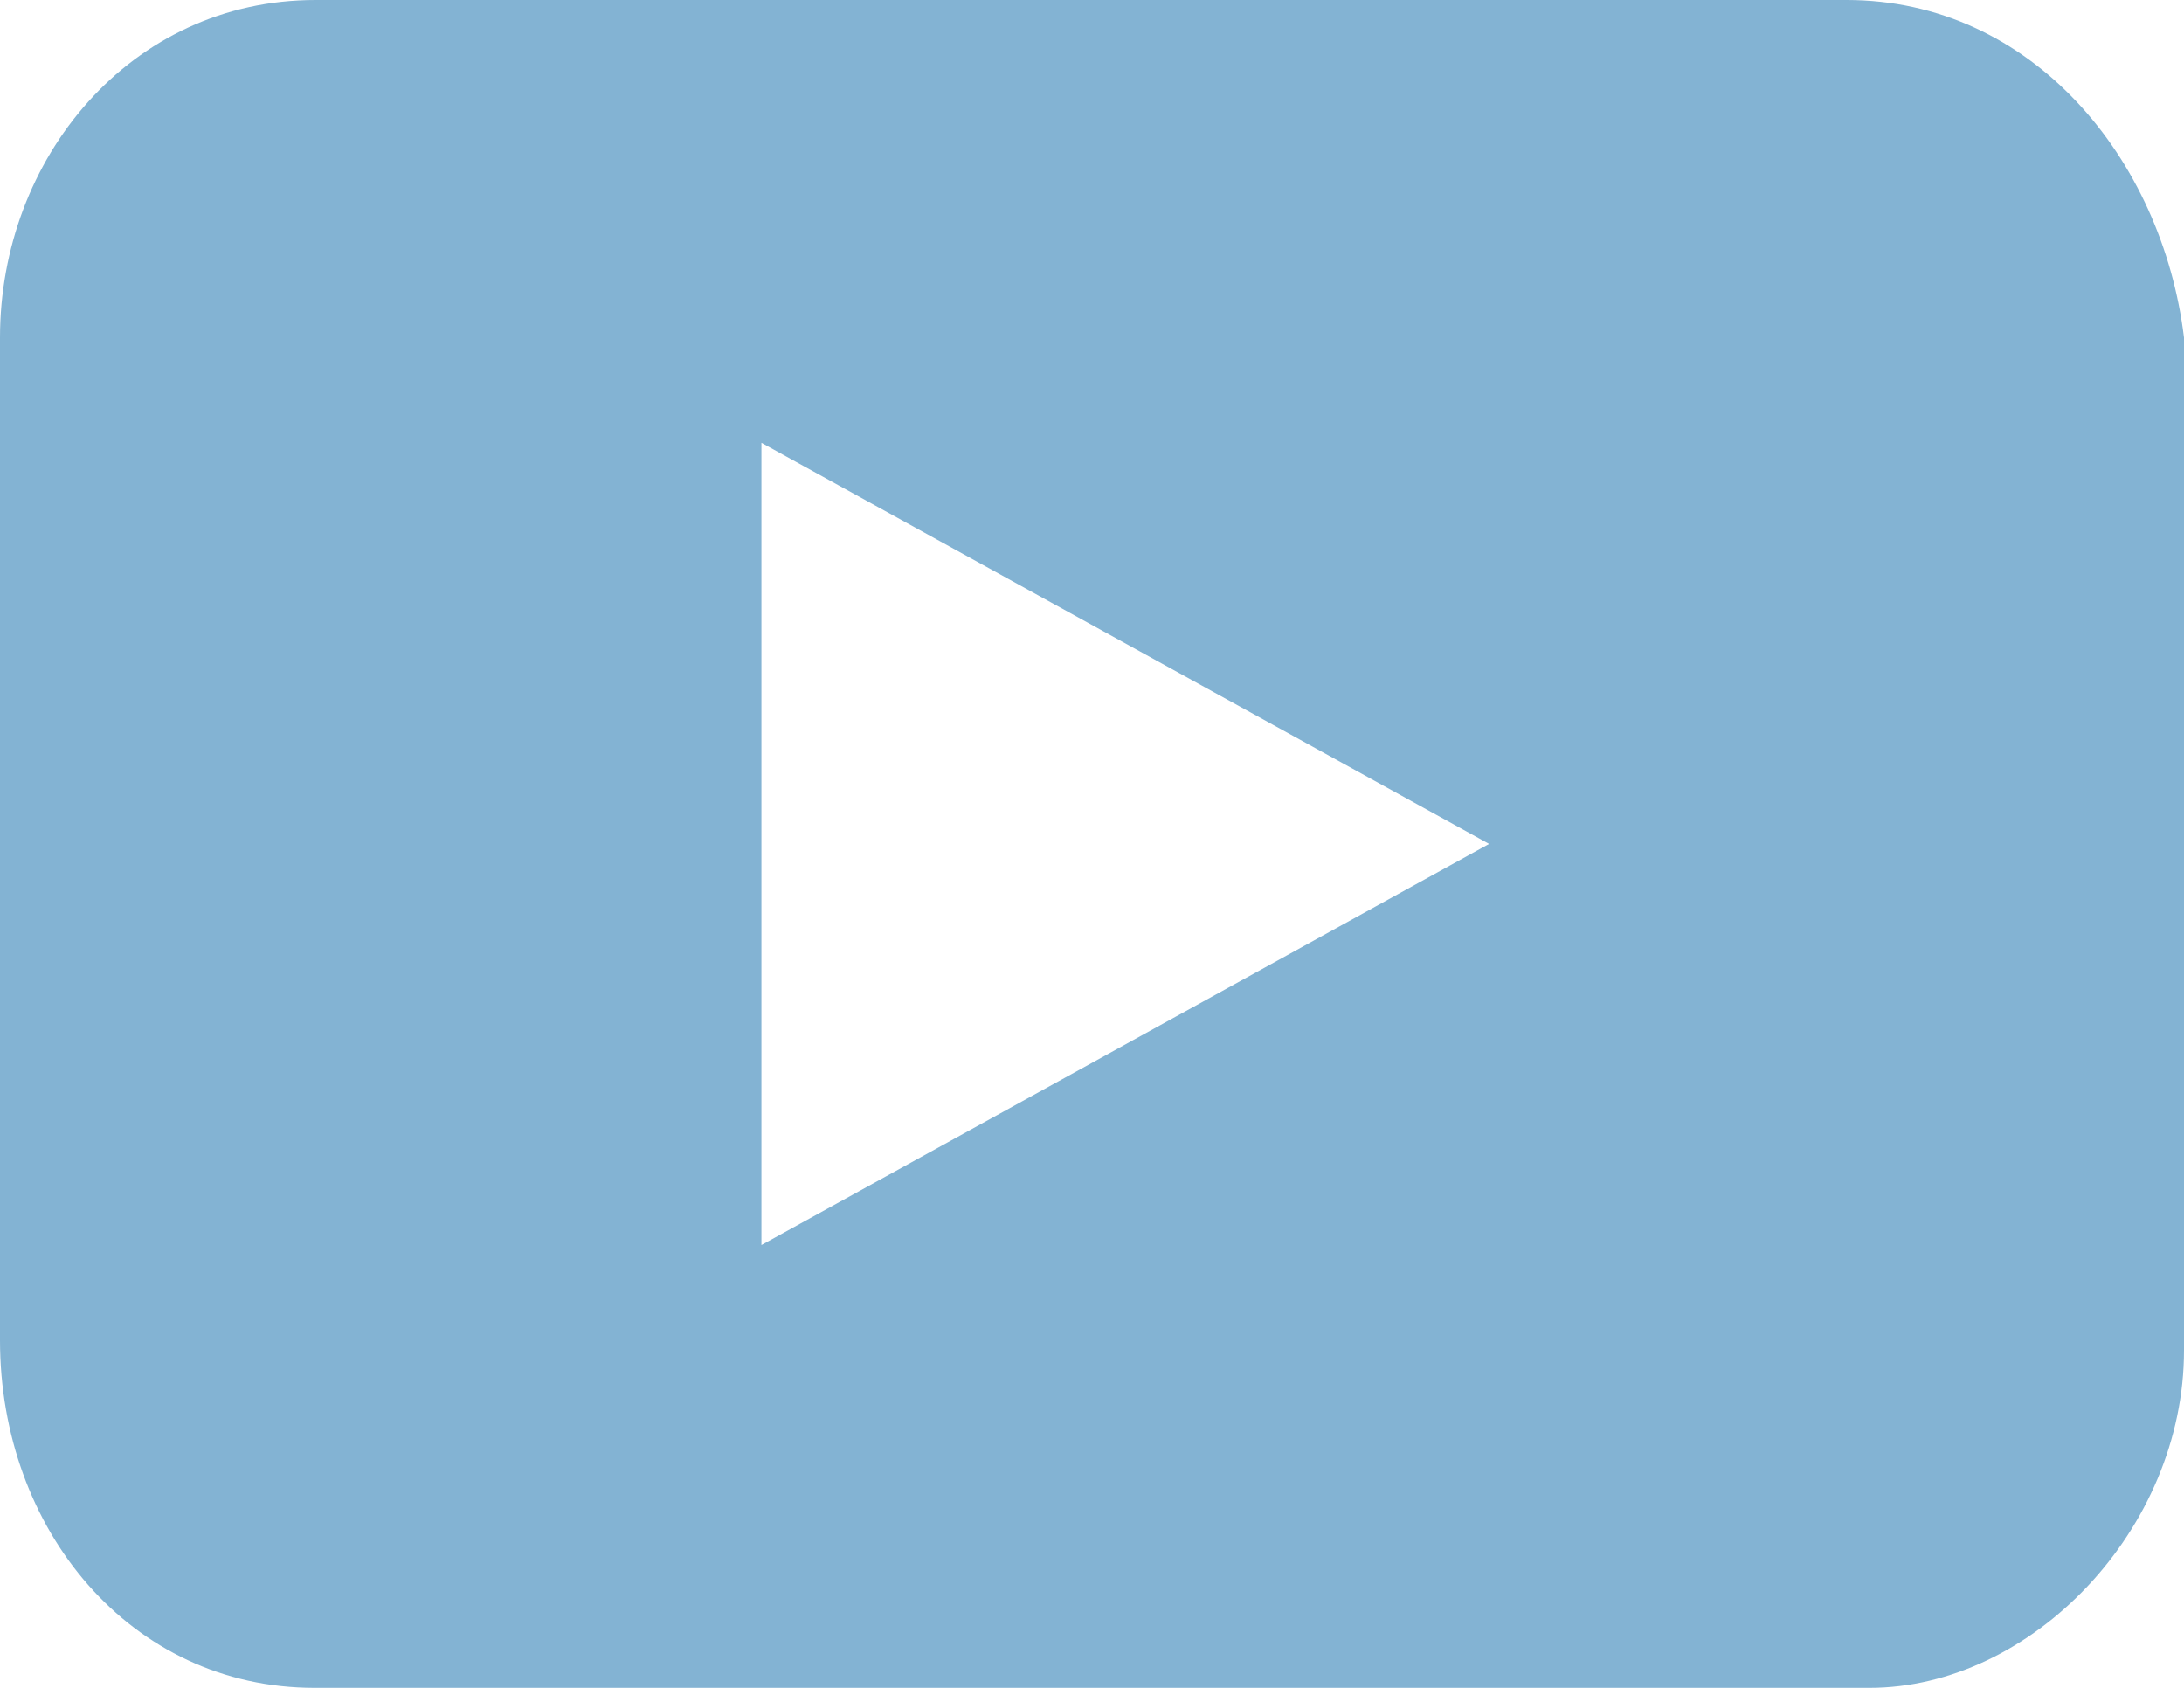
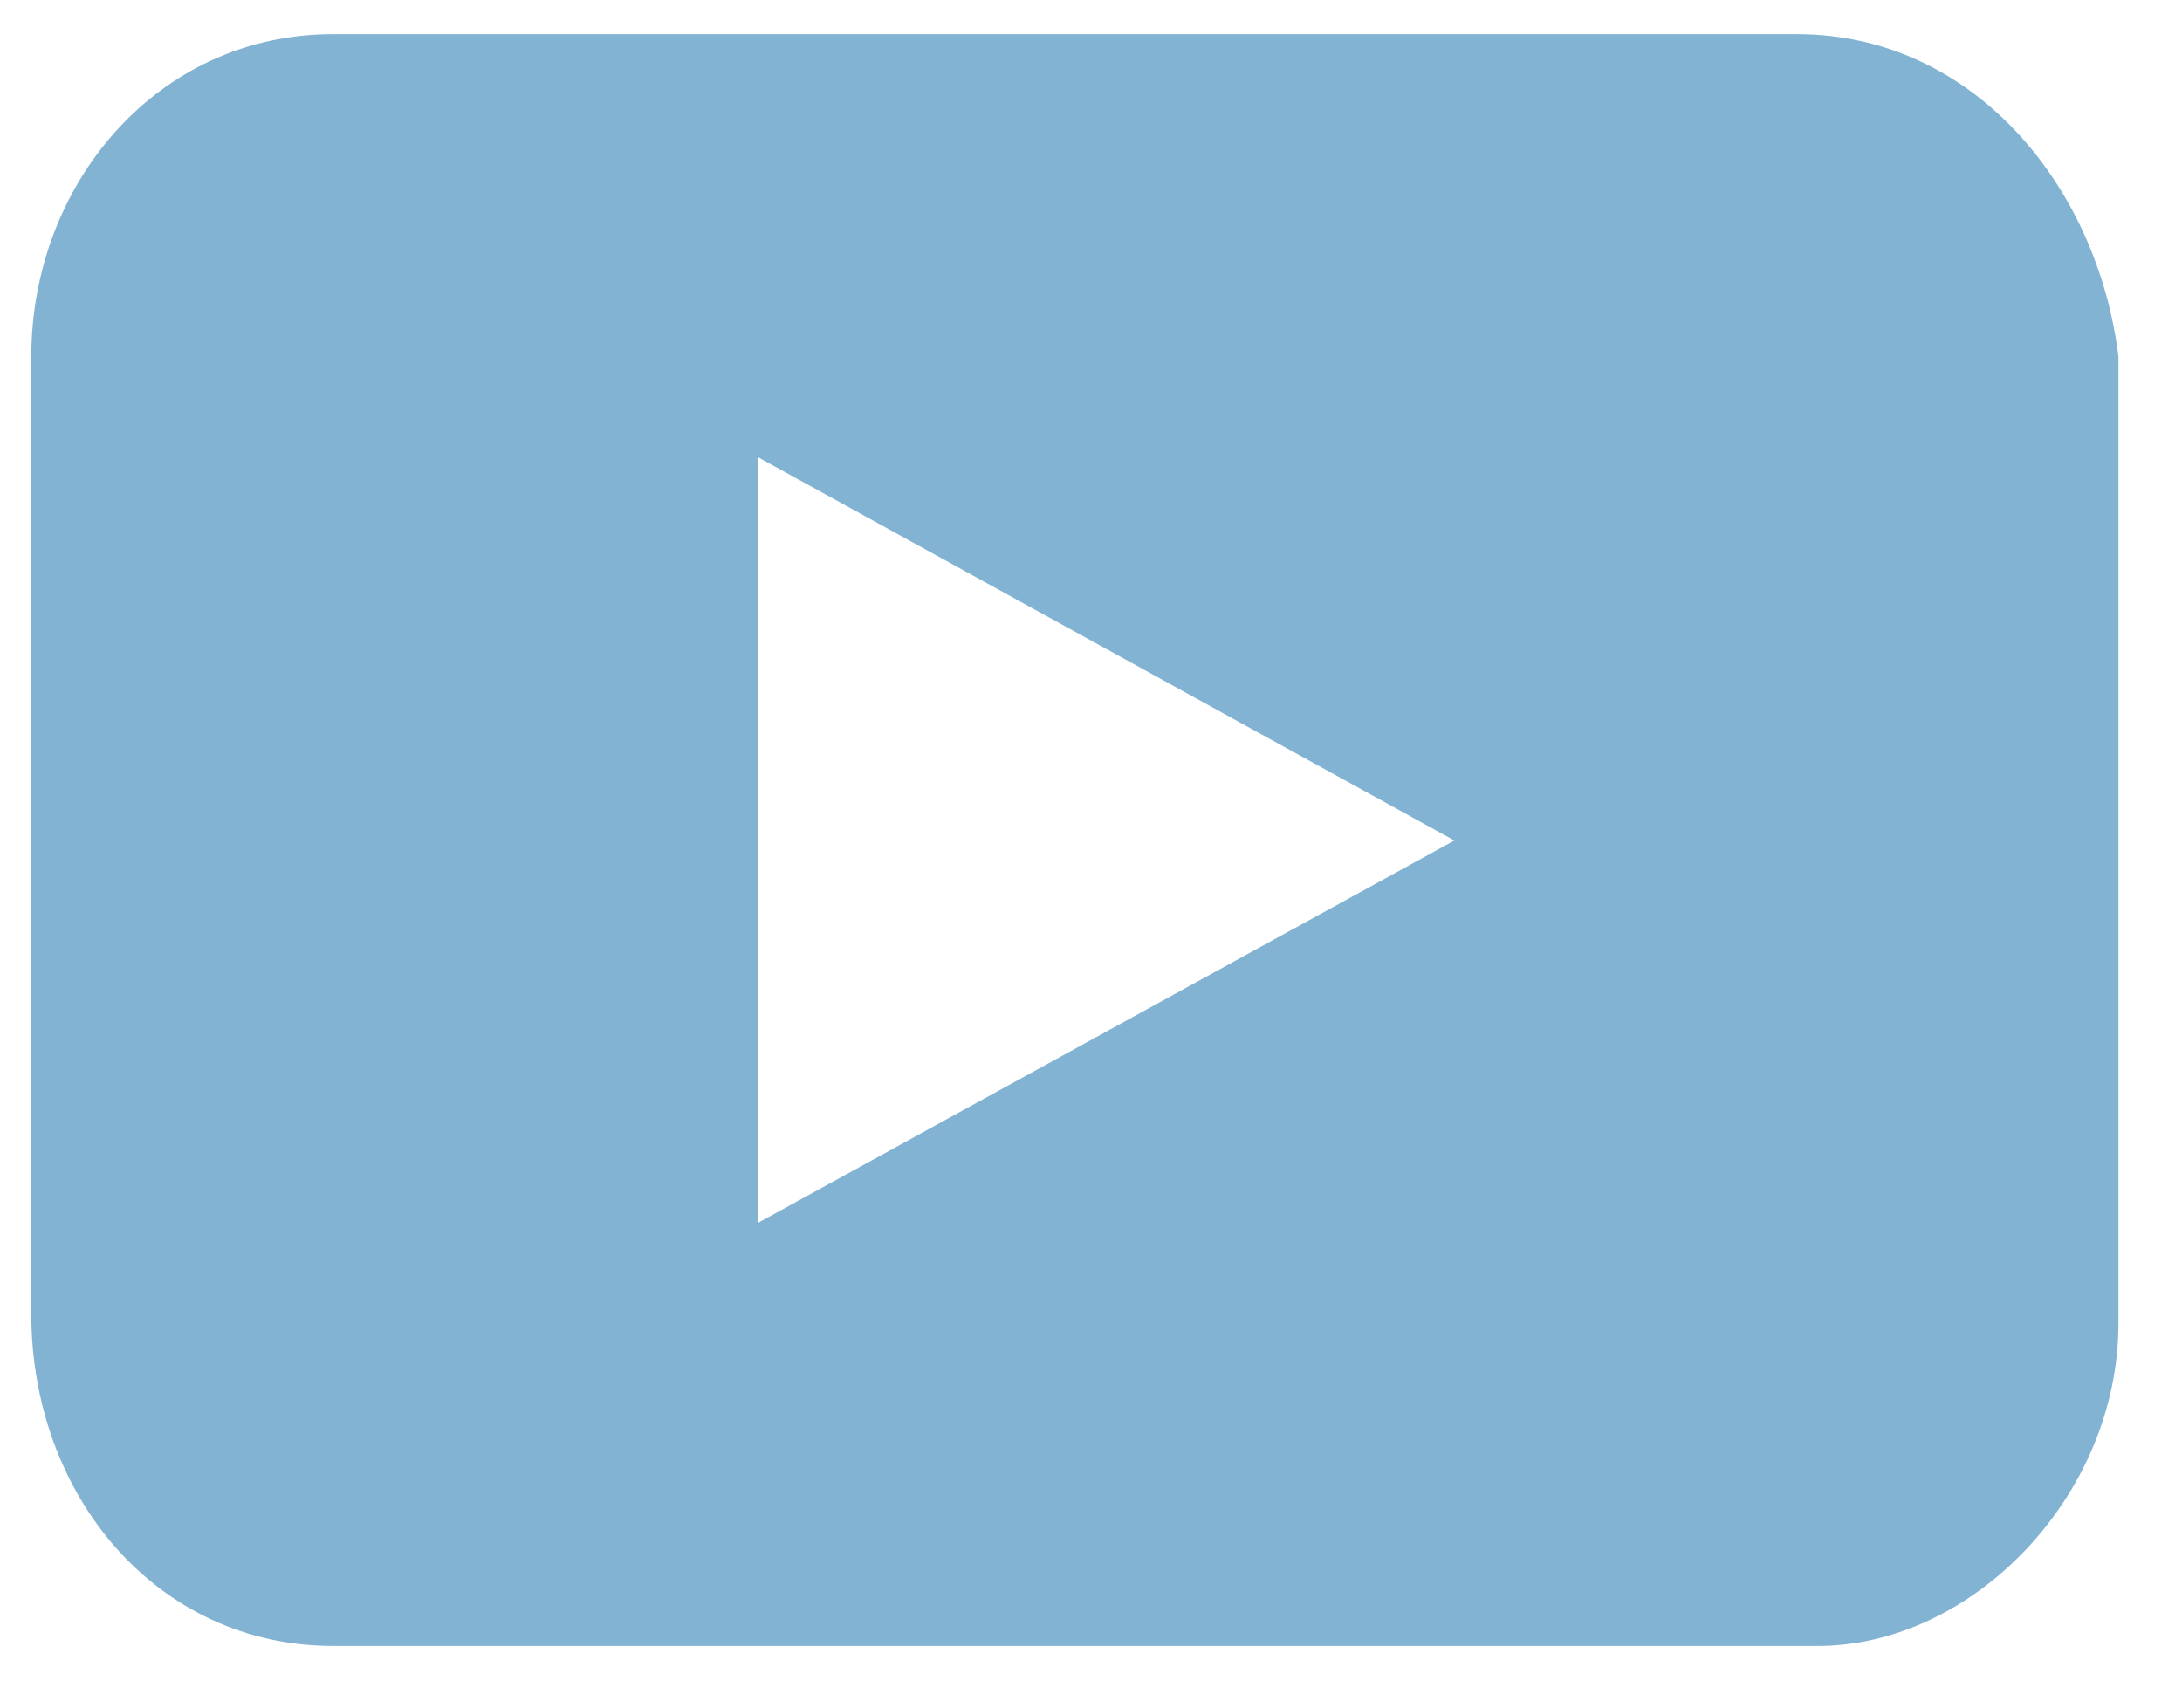
- <svg xmlns="http://www.w3.org/2000/svg" width="22" height="17" fill="none" viewBox="0 0 22 17">
-   <path fill="#83b3d3" d="M18.6 0H3.18C1.31 0 0 1.6 0 3.4v10.1C0 15.4 1.31 17 3.17 17h15.66c1.64 0 3.17-1.6 3.17-3.4V3.4C21.78 1.6 20.47 0 18.6 0M7.67 12.54V4.46L15 8.5z" />
+ <svg xmlns="http://www.w3.org/2000/svg" width="23" height="18" fill="none" viewBox="0 0 23 18">
+   <path fill="#83B3D3" d="M18.94.36H3.51C1.65.36.33 1.95.33 3.76v10.09c0 1.91 1.32 3.5 3.18 3.5h15.65c1.64 0 3.17-1.59 3.17-3.4V3.76c-.22-1.8-1.53-3.4-3.39-3.4ZM7.99 12.89V4.82l7.34 4.04-7.34 4.03Z" />
</svg>
